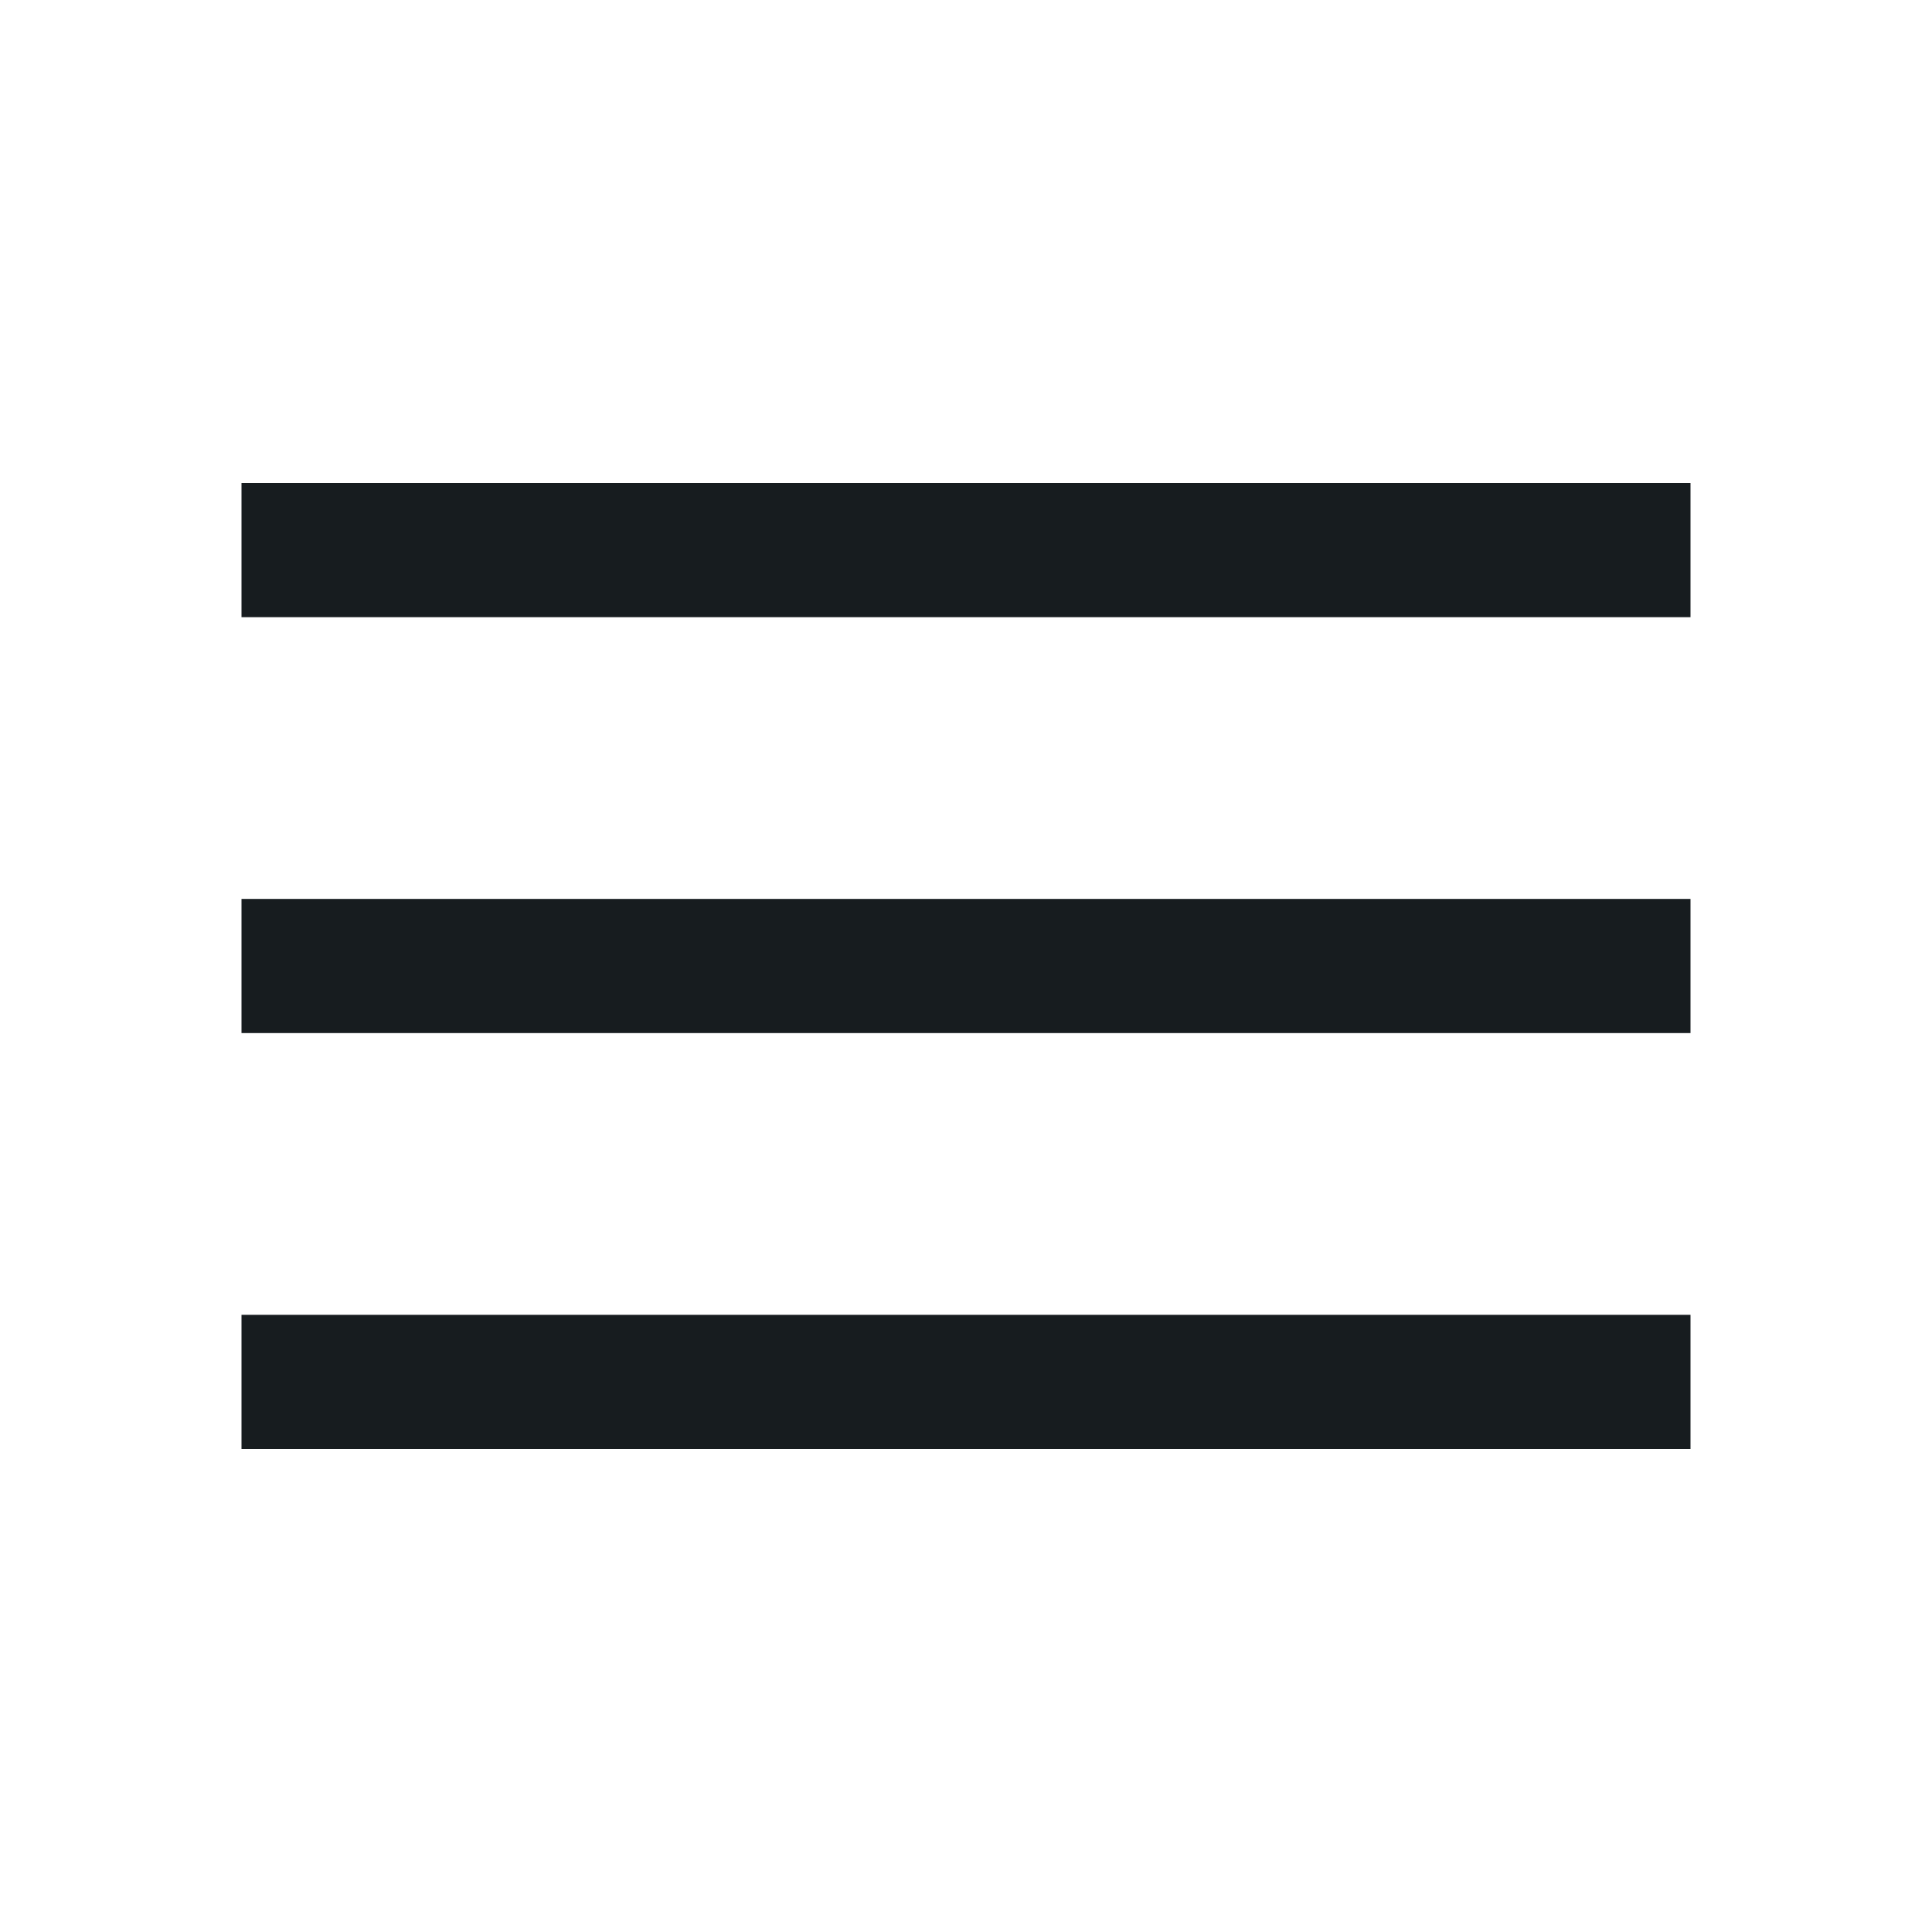
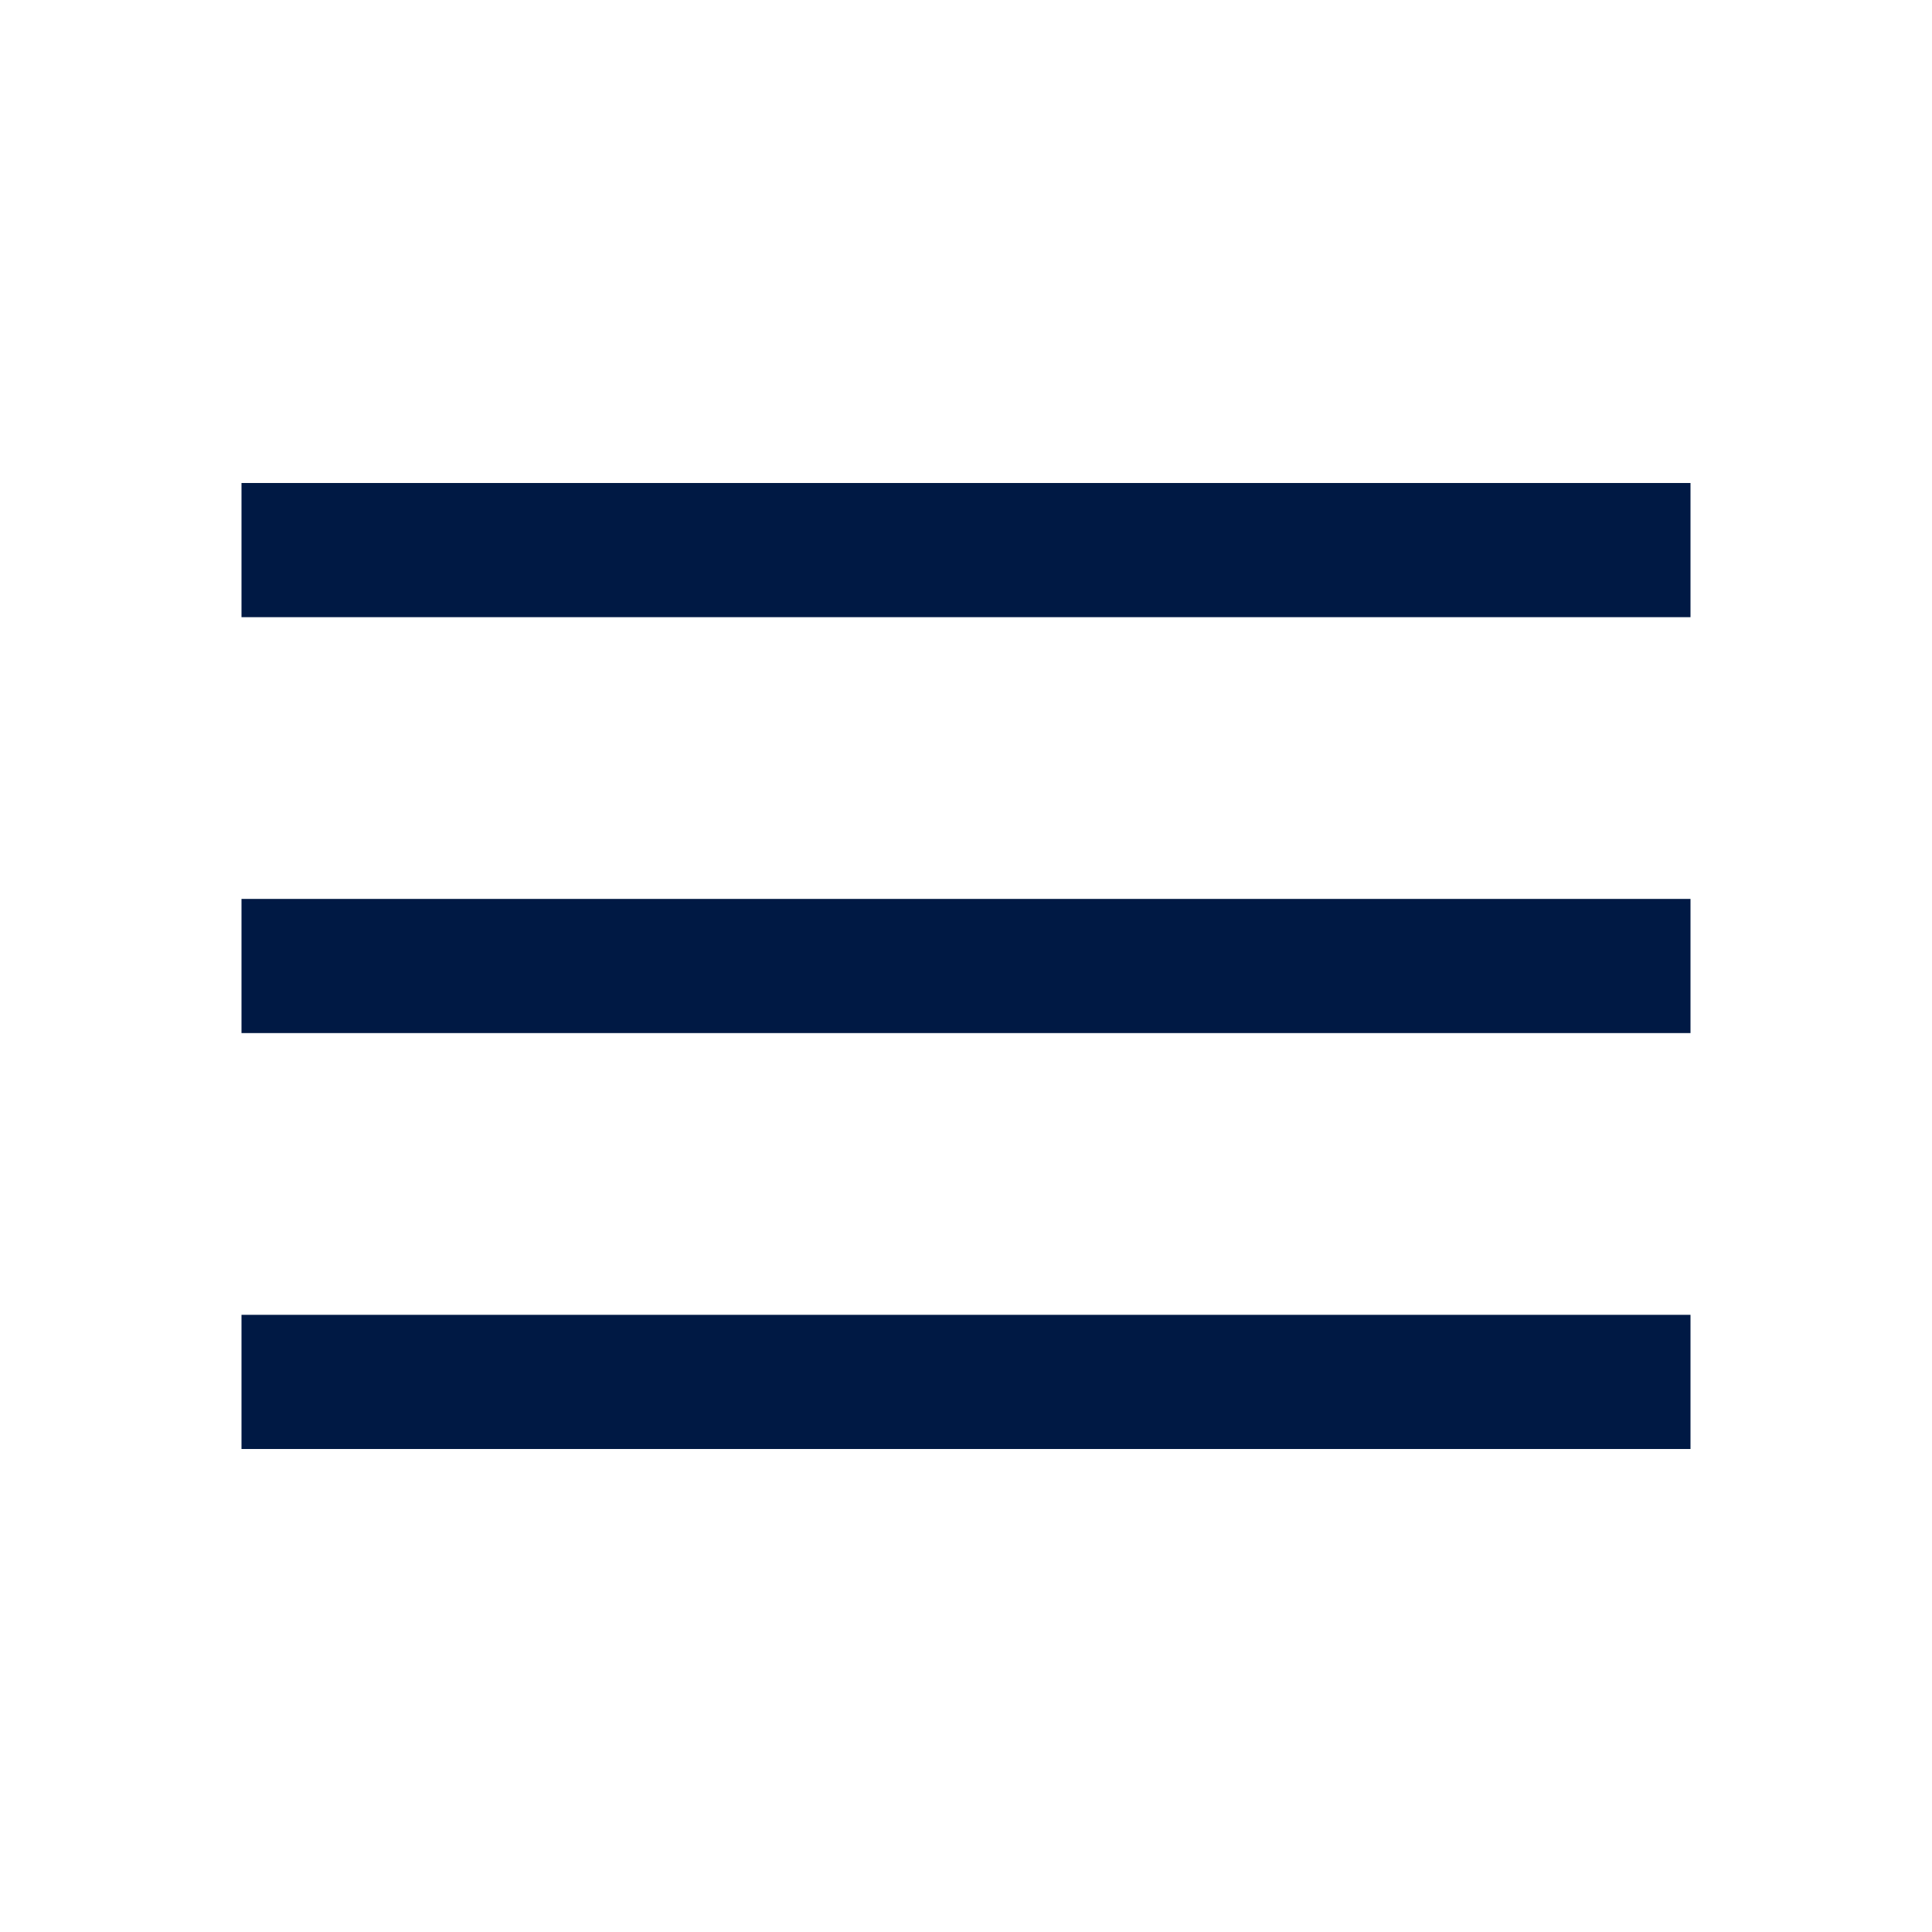
- <svg xmlns="http://www.w3.org/2000/svg" height="40px" viewBox="0 -960 960 960" width="40px" fill="#171c1f">
+ <svg xmlns="http://www.w3.org/2000/svg" height="40px" viewBox="0 -960 960 960" width="40px" fill="#001944">
  <path d="M120-240v-66.67h720V-240H120Zm0-206.67v-66.66h720v66.66H120Zm0-206.66V-720h720v66.67H120Z" />
</svg>
